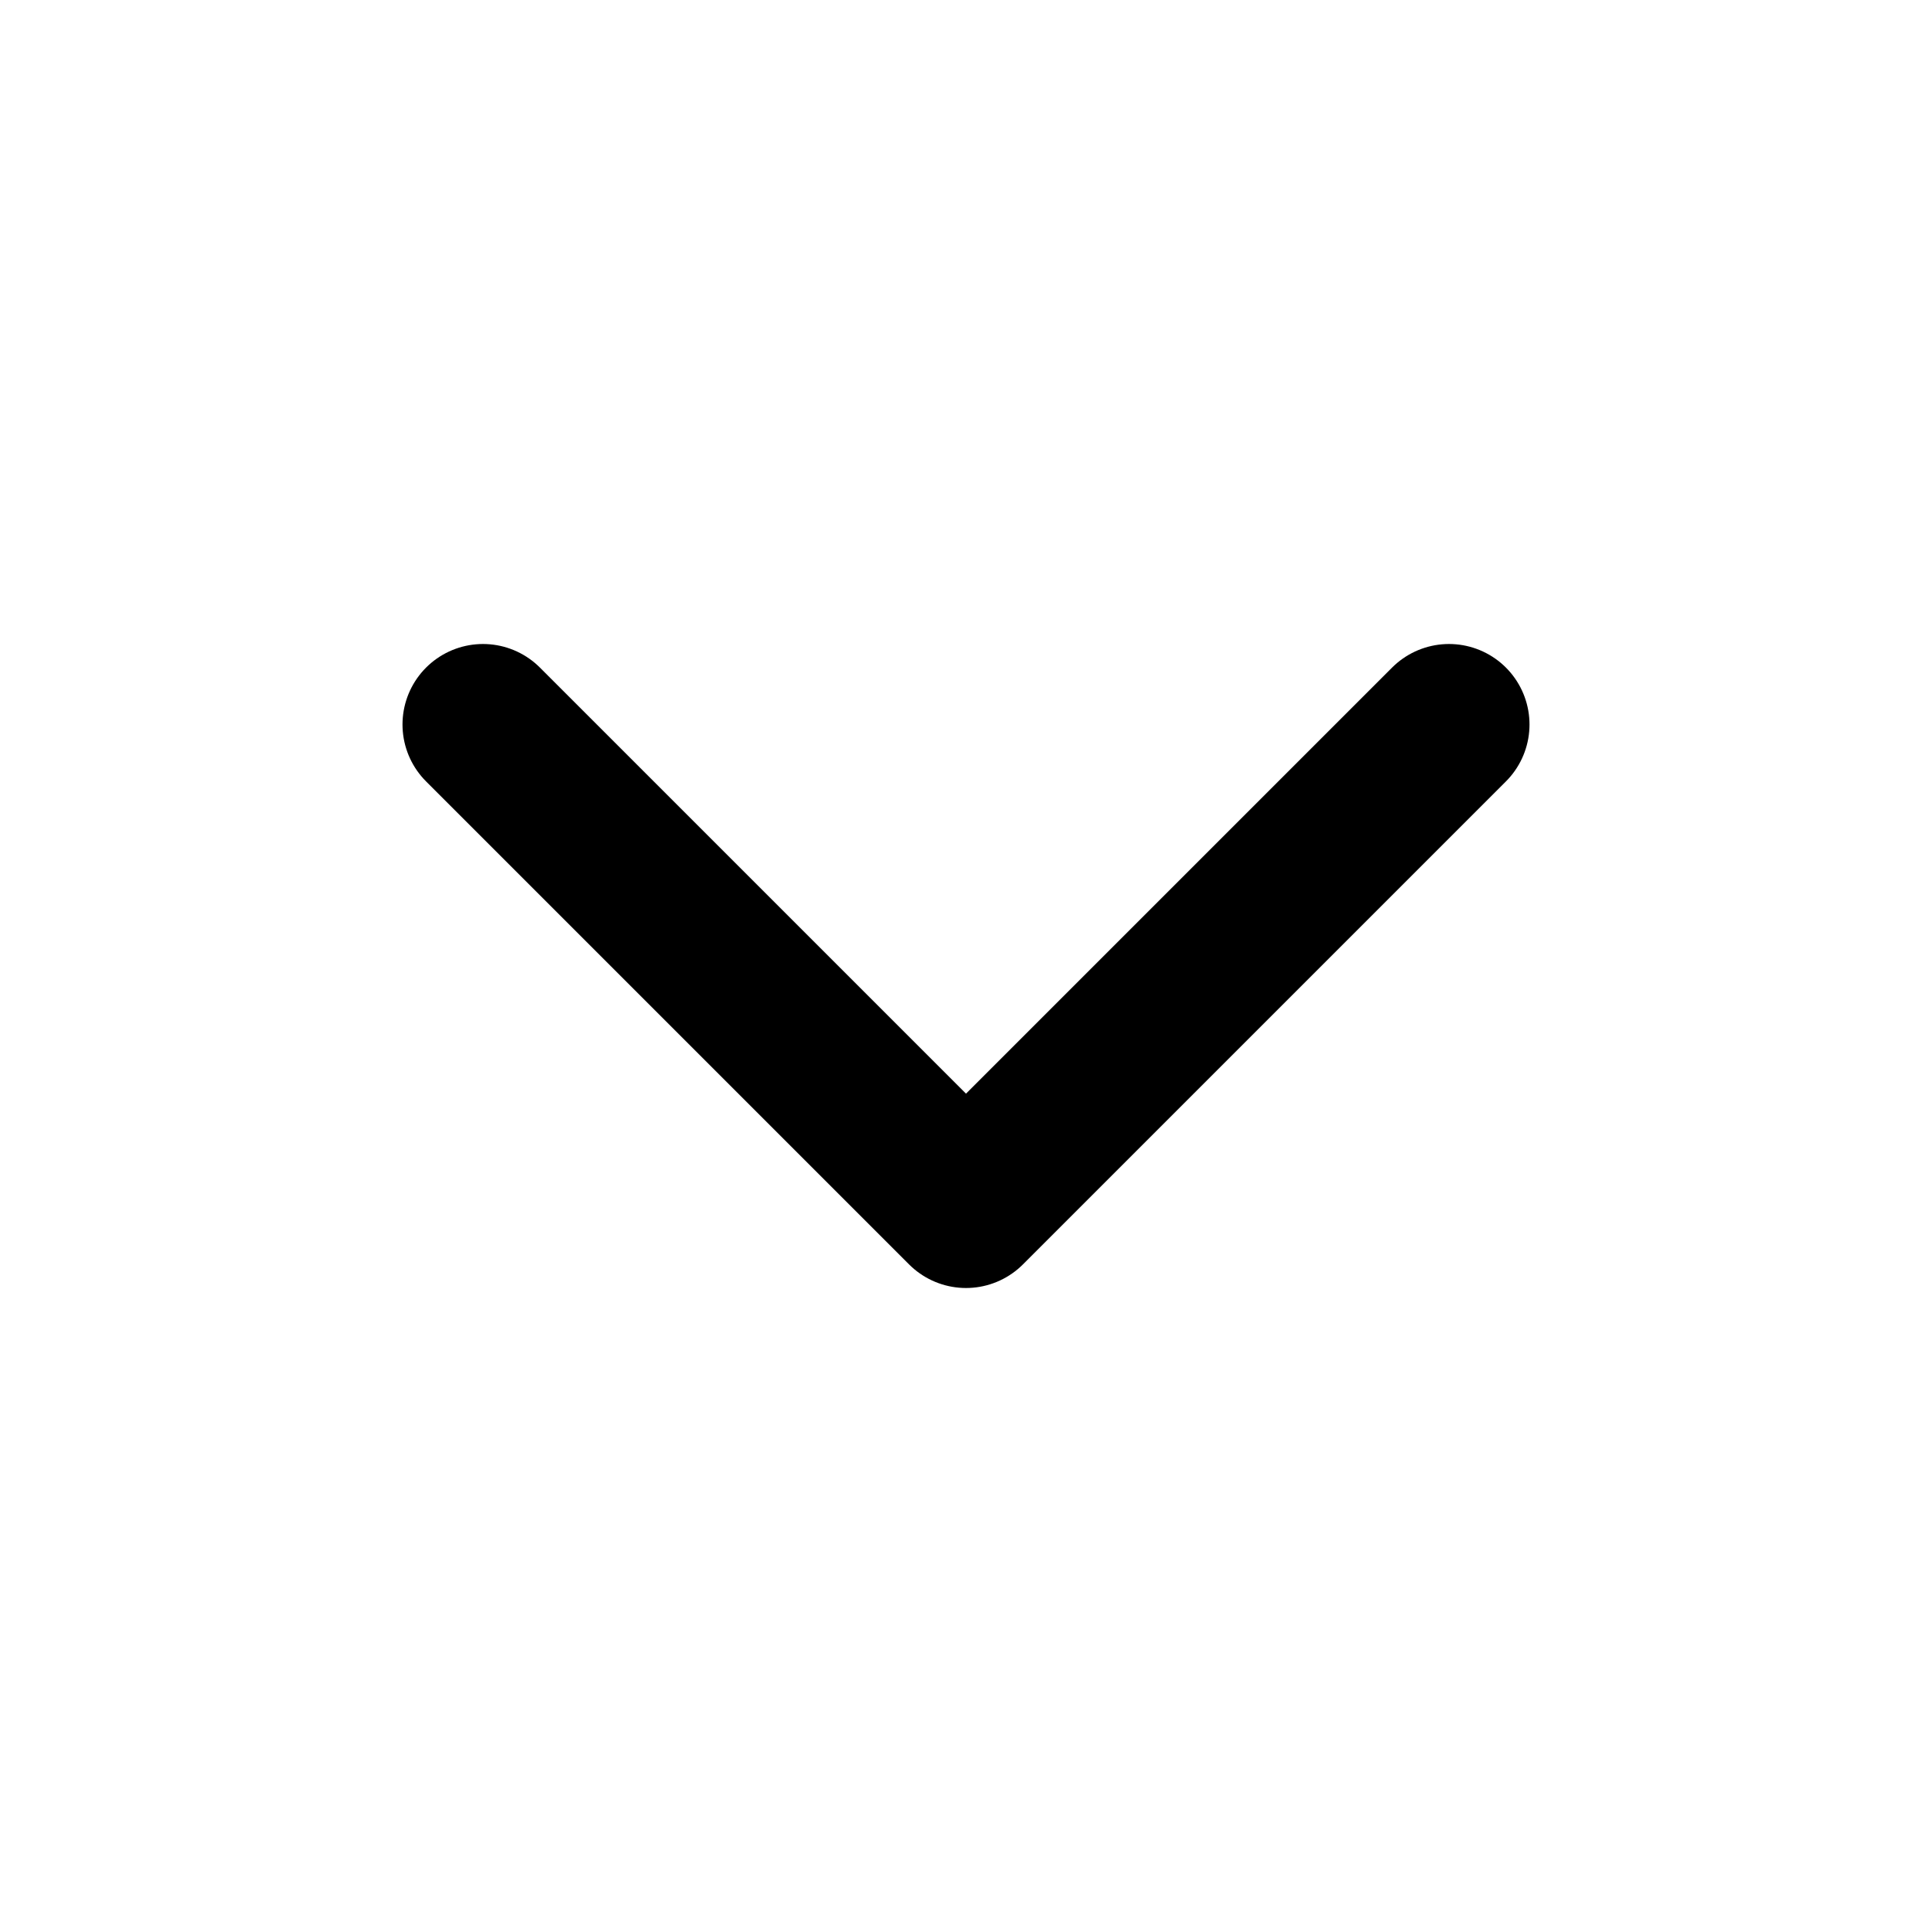
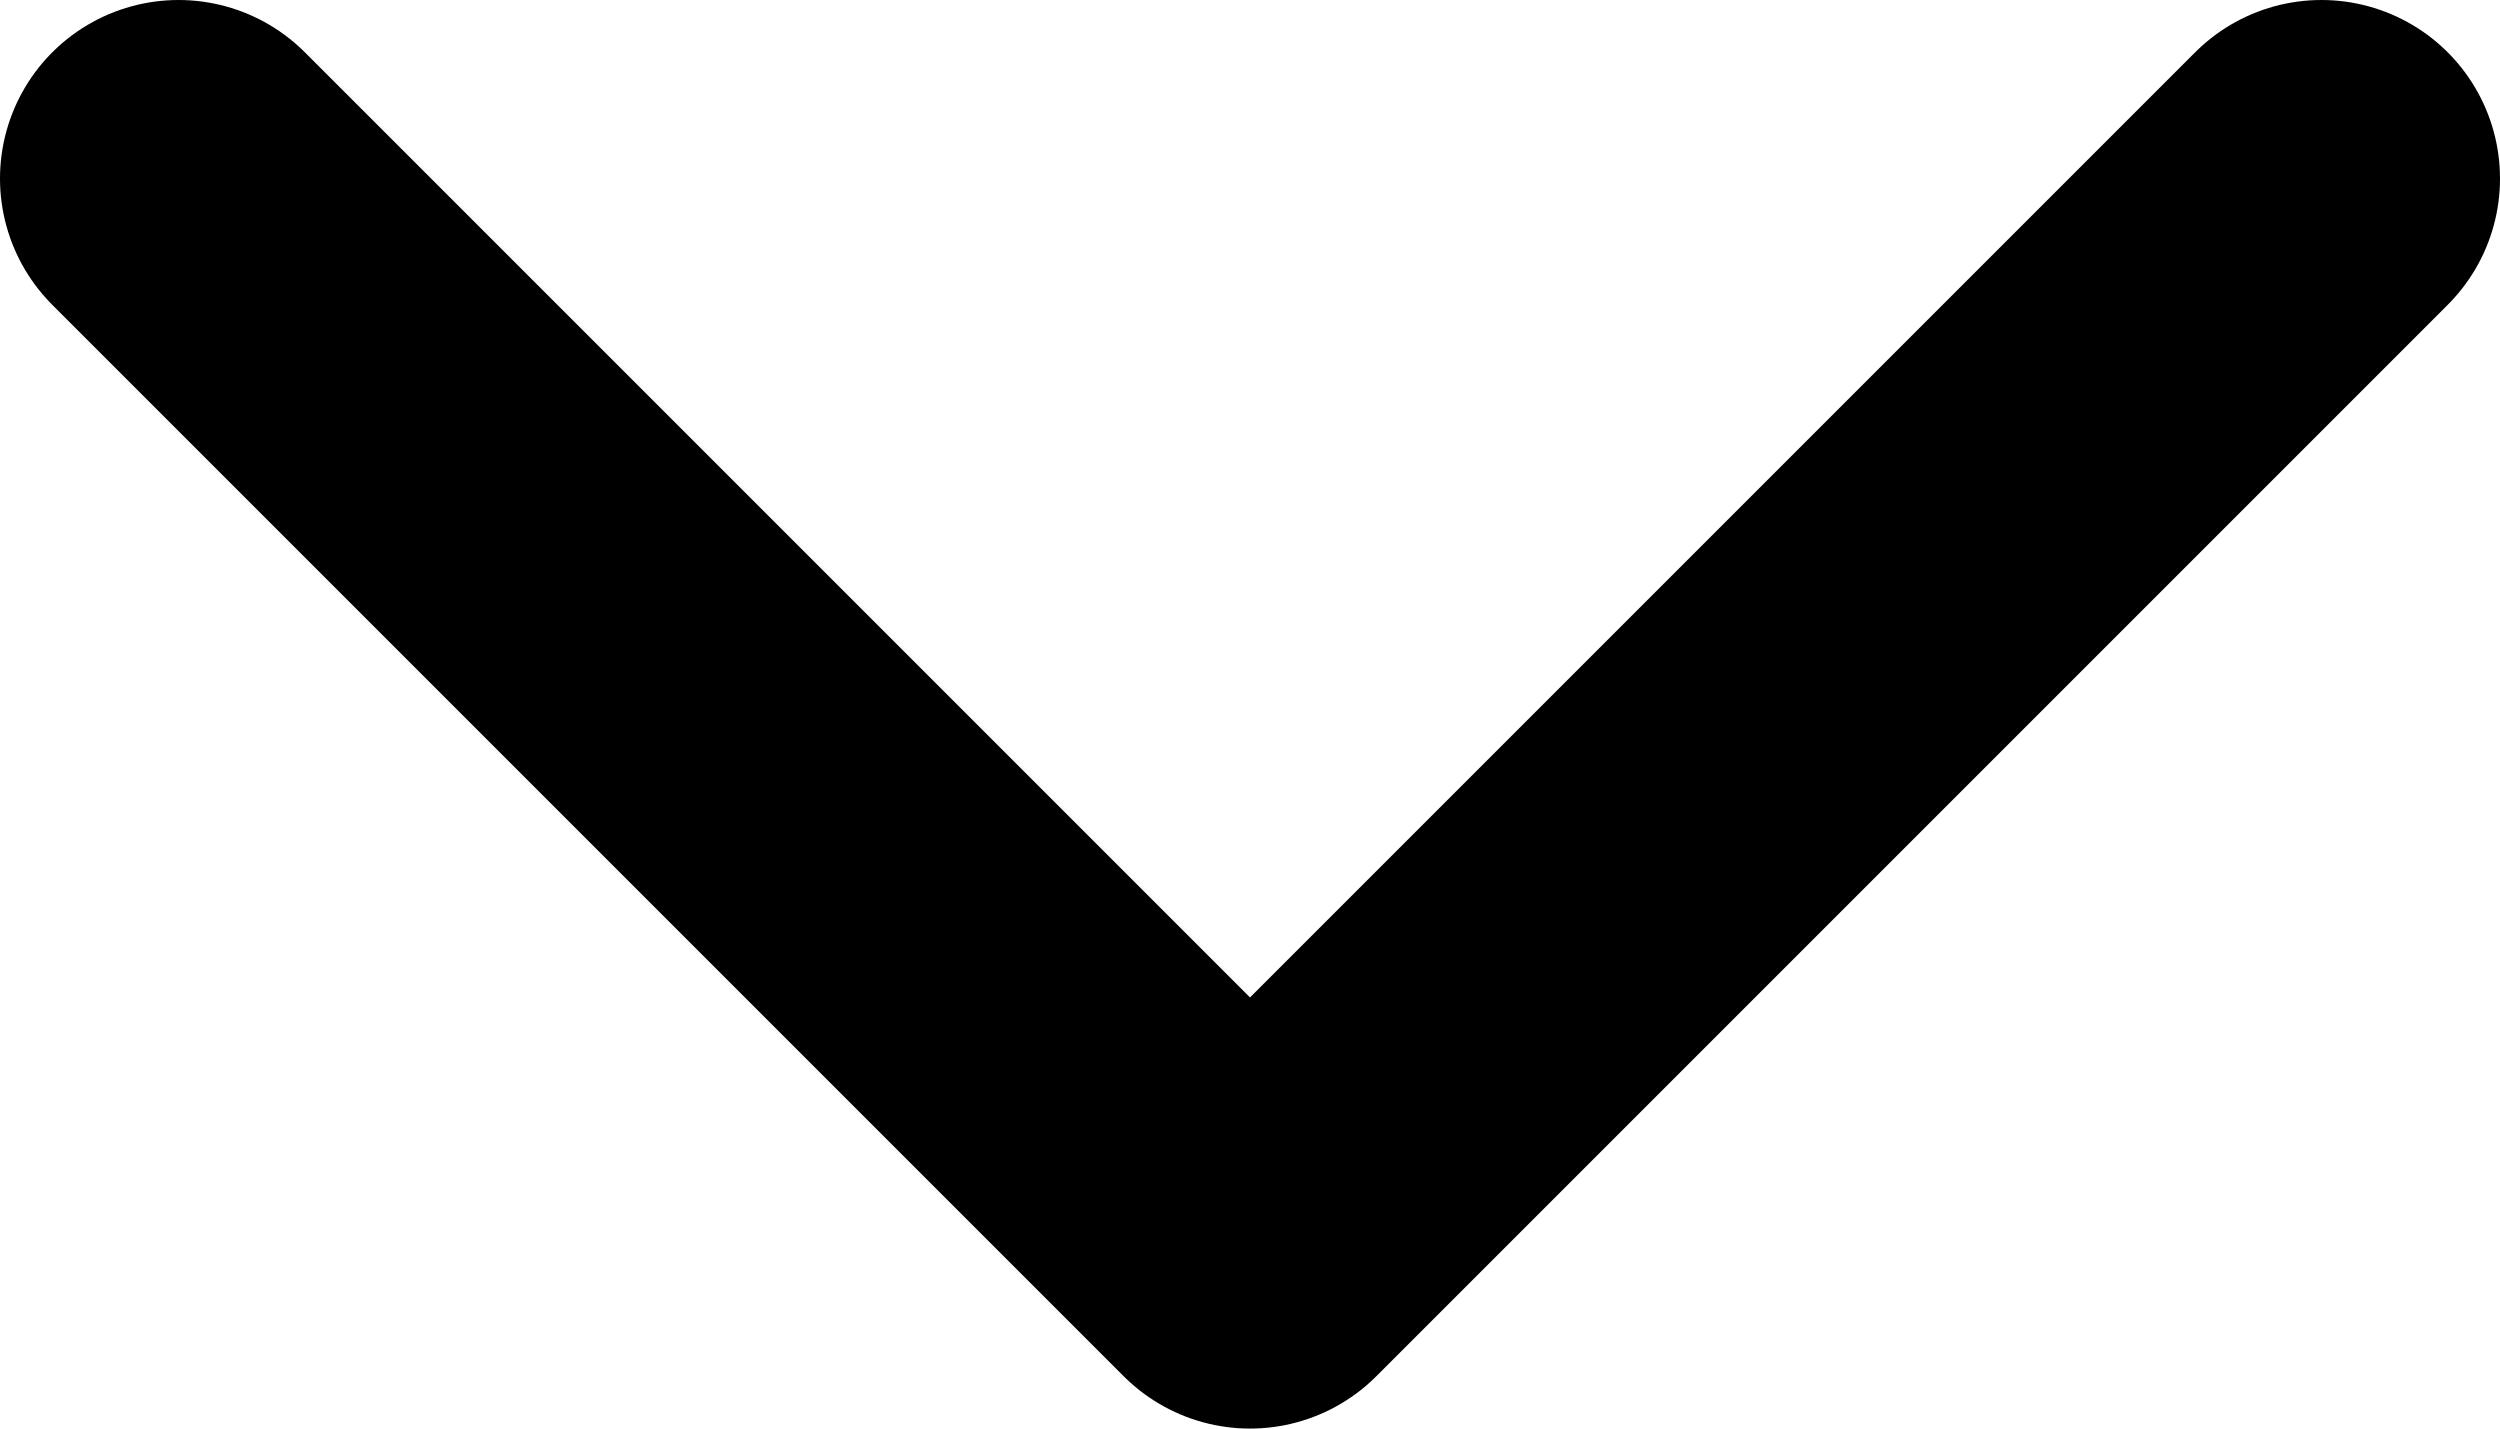
- <svg xmlns="http://www.w3.org/2000/svg" width="24" height="24" viewBox="0 0 24 24" fill="none">
-   <path d="M18 9L12 15L6 9" stroke="currentColor" stroke-width="2" stroke-linecap="round" stroke-linejoin="round" />
+ <svg xmlns="http://www.w3.org/2000/svg" width="14" height="8" viewBox="0 0 14 8" fill="none">
+   <path d="M13 1L7 7L1 1" stroke="currentColor" stroke-width="2" stroke-linecap="round" stroke-linejoin="round" />
</svg>
